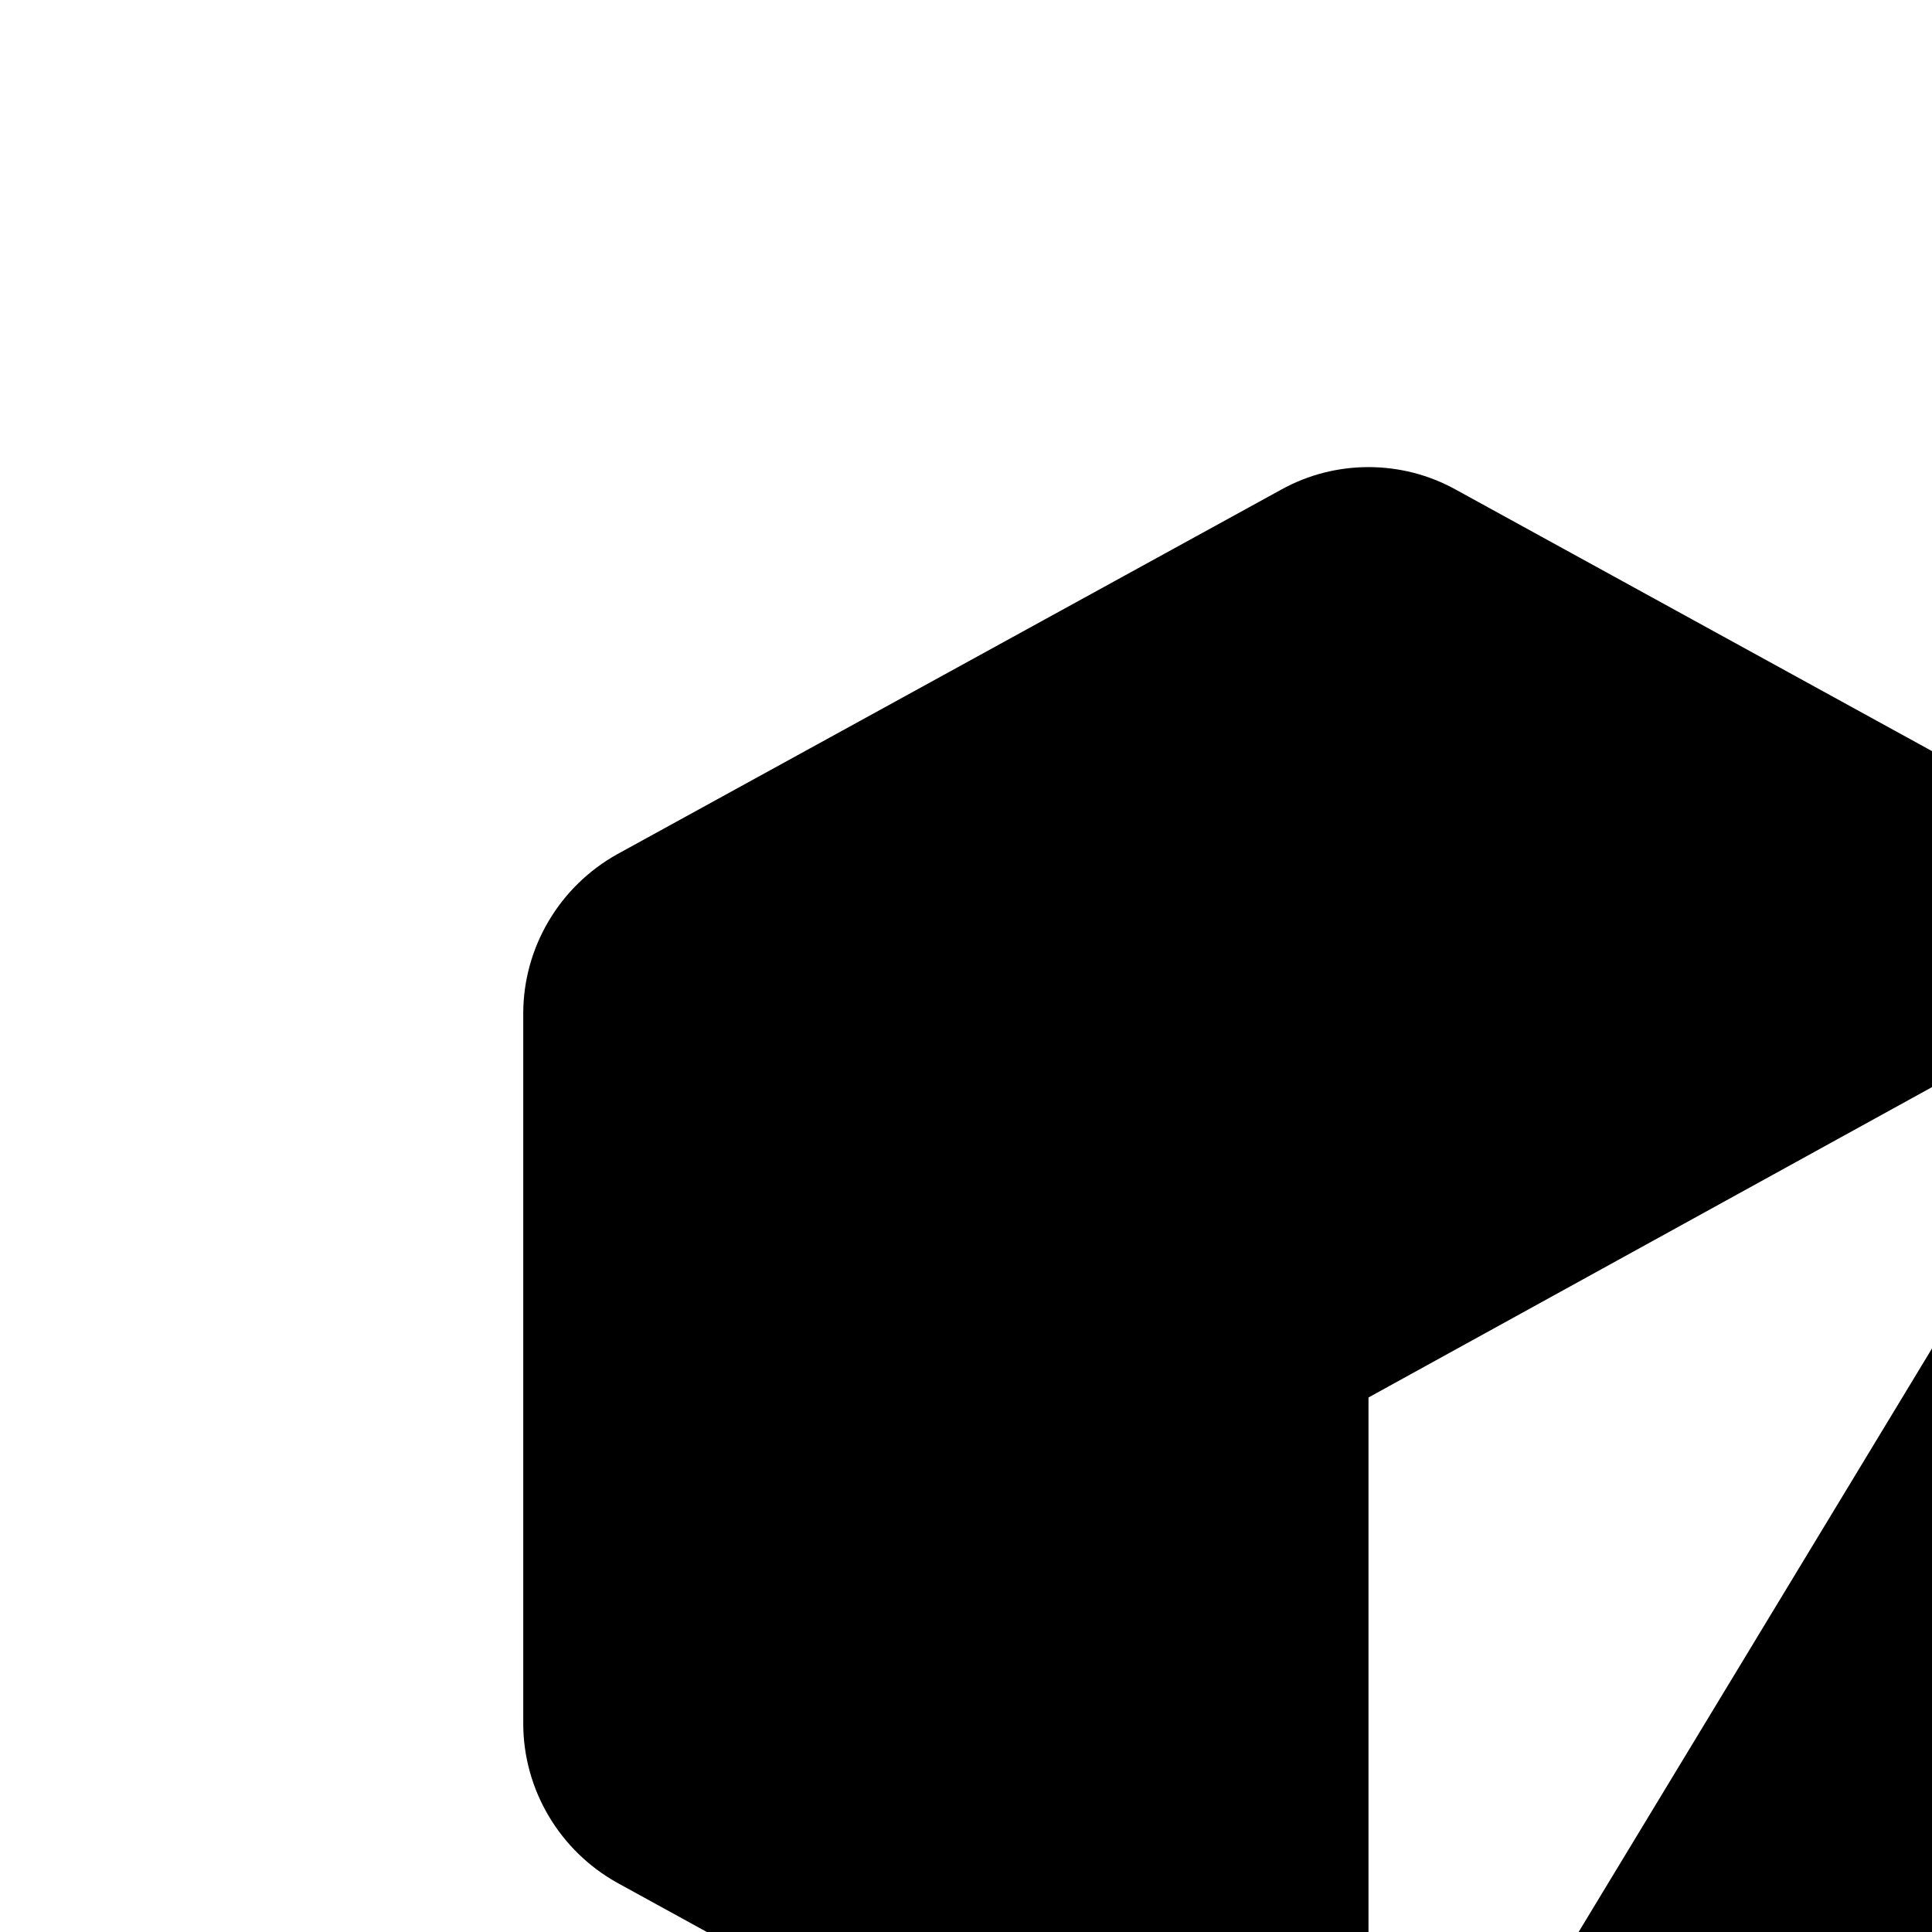
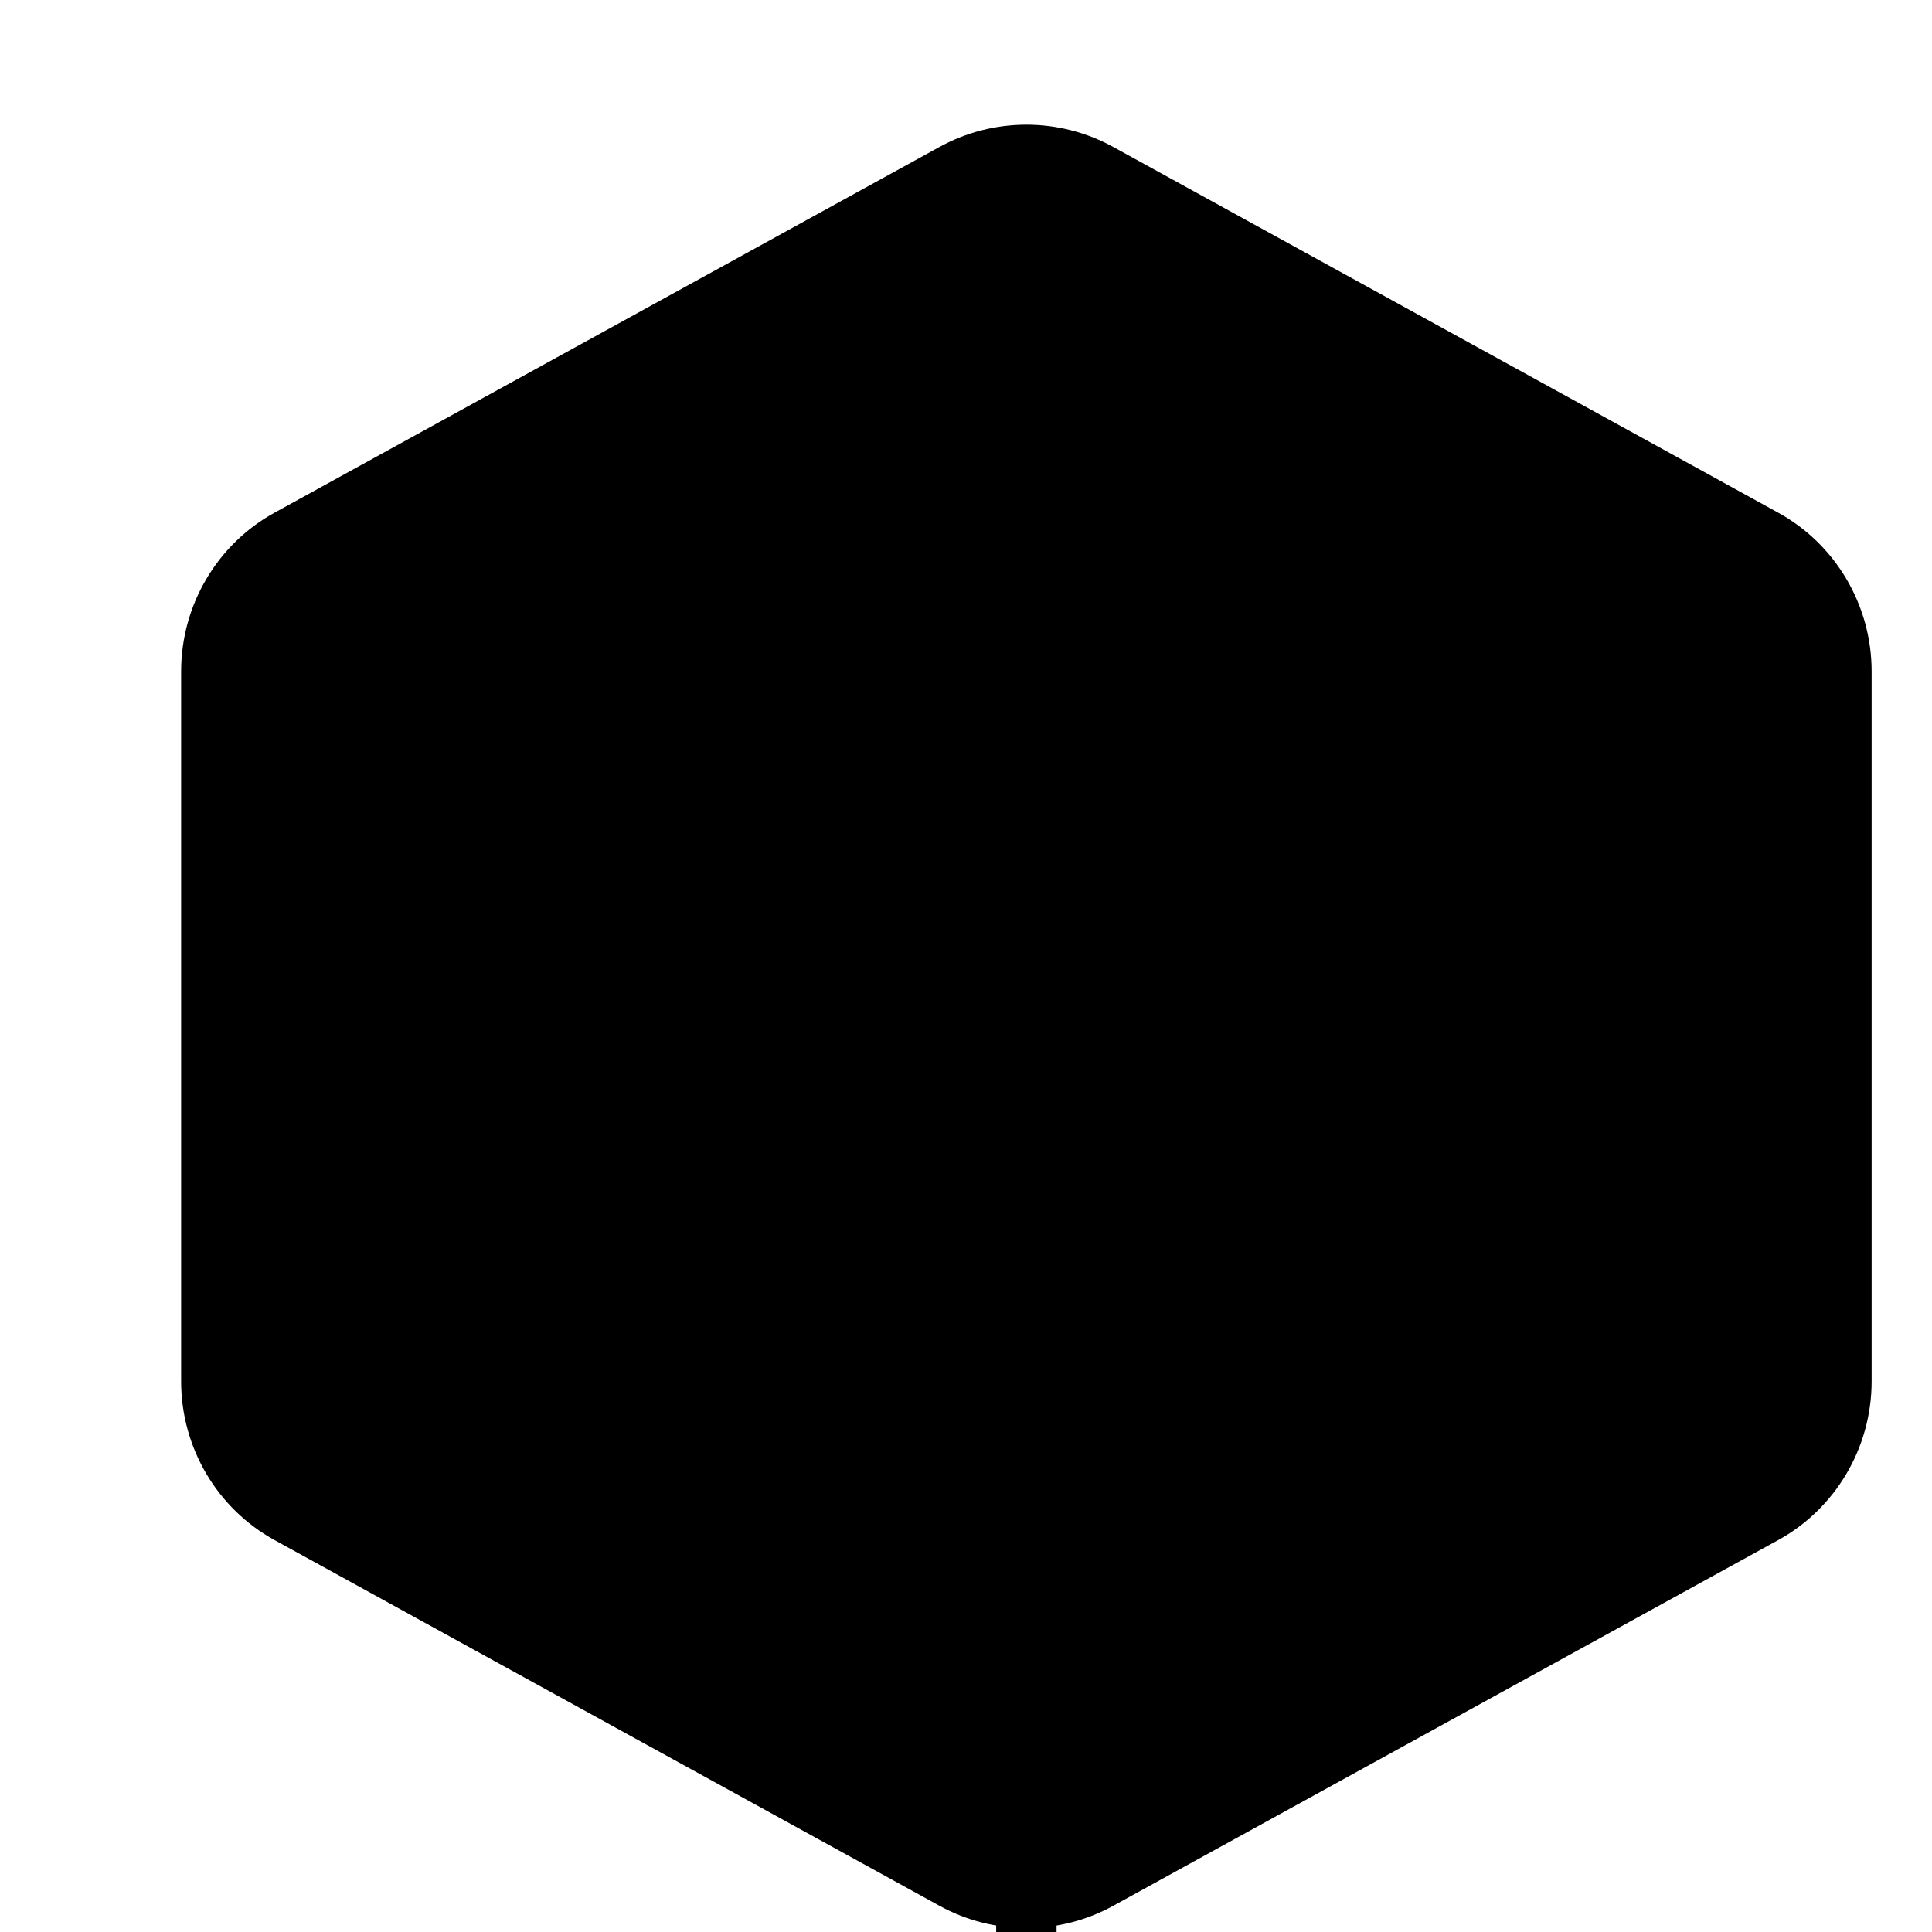
- <svg xmlns="http://www.w3.org/2000/svg" viewBox="0 0 24 24" fill="currentColor">
-   <path d="M18.08,6.08L26.33,10.61C27.05,11.01,27.5,11.77,27.5,12.59L27.5,21.41C27.5,22.23,27.05,22.99,26.33,23.39L18.08,27.92C17.41,28.29,16.59,28.29,15.92,27.92L7.67,23.39C6.95,22.99,6.5,22.23,6.5,21.41L6.5,12.59C6.5,11.77,6.95,11.01,7.67,10.61L15.92,6.08C16.59,5.71,17.41,5.71,18.08,6.08ZM26.95,11.88L17,17.36L17,28.31M7.05,11.88L17,17.36" />
+ <svg xmlns="http://www.w3.org/2000/svg" viewBox="0 0 32 32" fill="currentColor">
+   <path d="M18.45,2.44L29.45,8.49C30.4,9.01,31,10.02,31,11.12L31,22.88C31,23.98,30.4,24.99,29.45,25.51L18.45,31.56C17.55,32.06,16.45,32.06,15.55,31.56L4.55,25.51C3.6,24.99,3,23.98,3,22.88L3,11.12C3,10.02,3.6,9.01,4.55,8.49L15.55,2.44C16.45,1.94,17.55,1.94,18.45,2.44Z" />
+   <path d="M30.27,10.17L17,17.47L17,32.07" fill="none" stroke="currentColor" stroke-width="1" stroke-linecap="round" stroke-linejoin="round" />
+   <path d="M3.73,10.17L17,17.47" fill="none" stroke="currentColor" stroke-width="1" stroke-linecap="round" stroke-linejoin="round" />
</svg>
